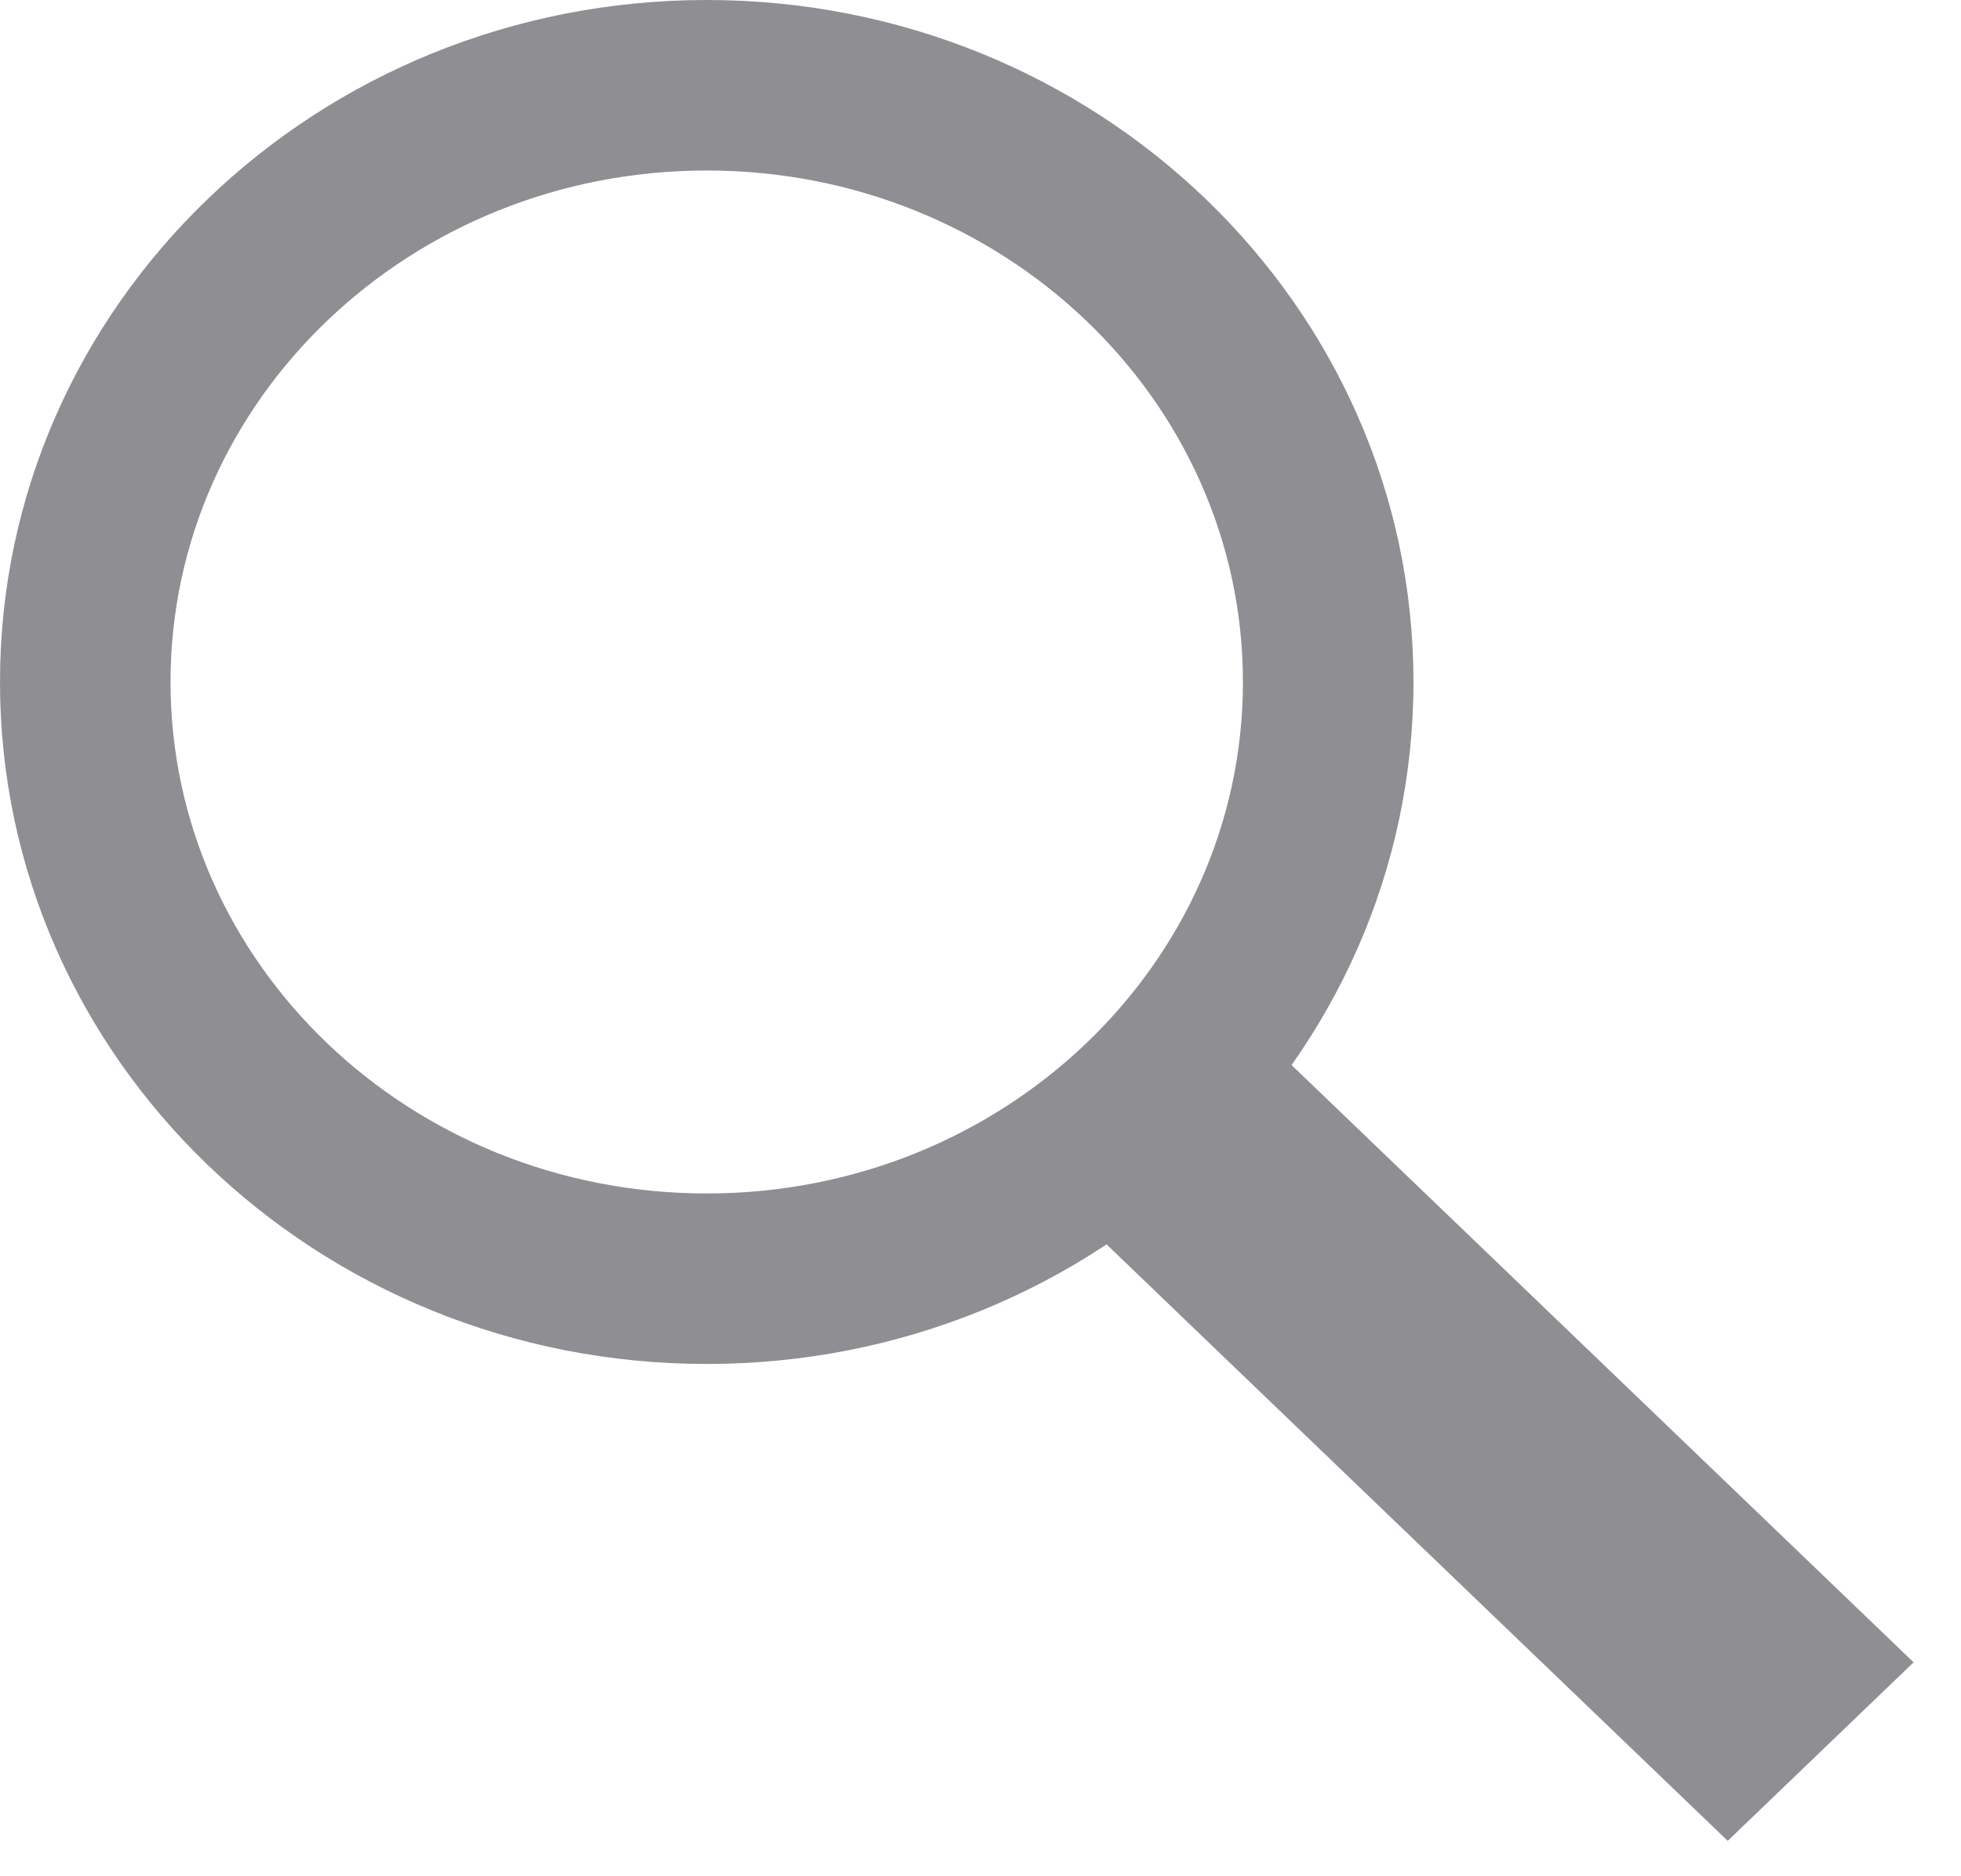
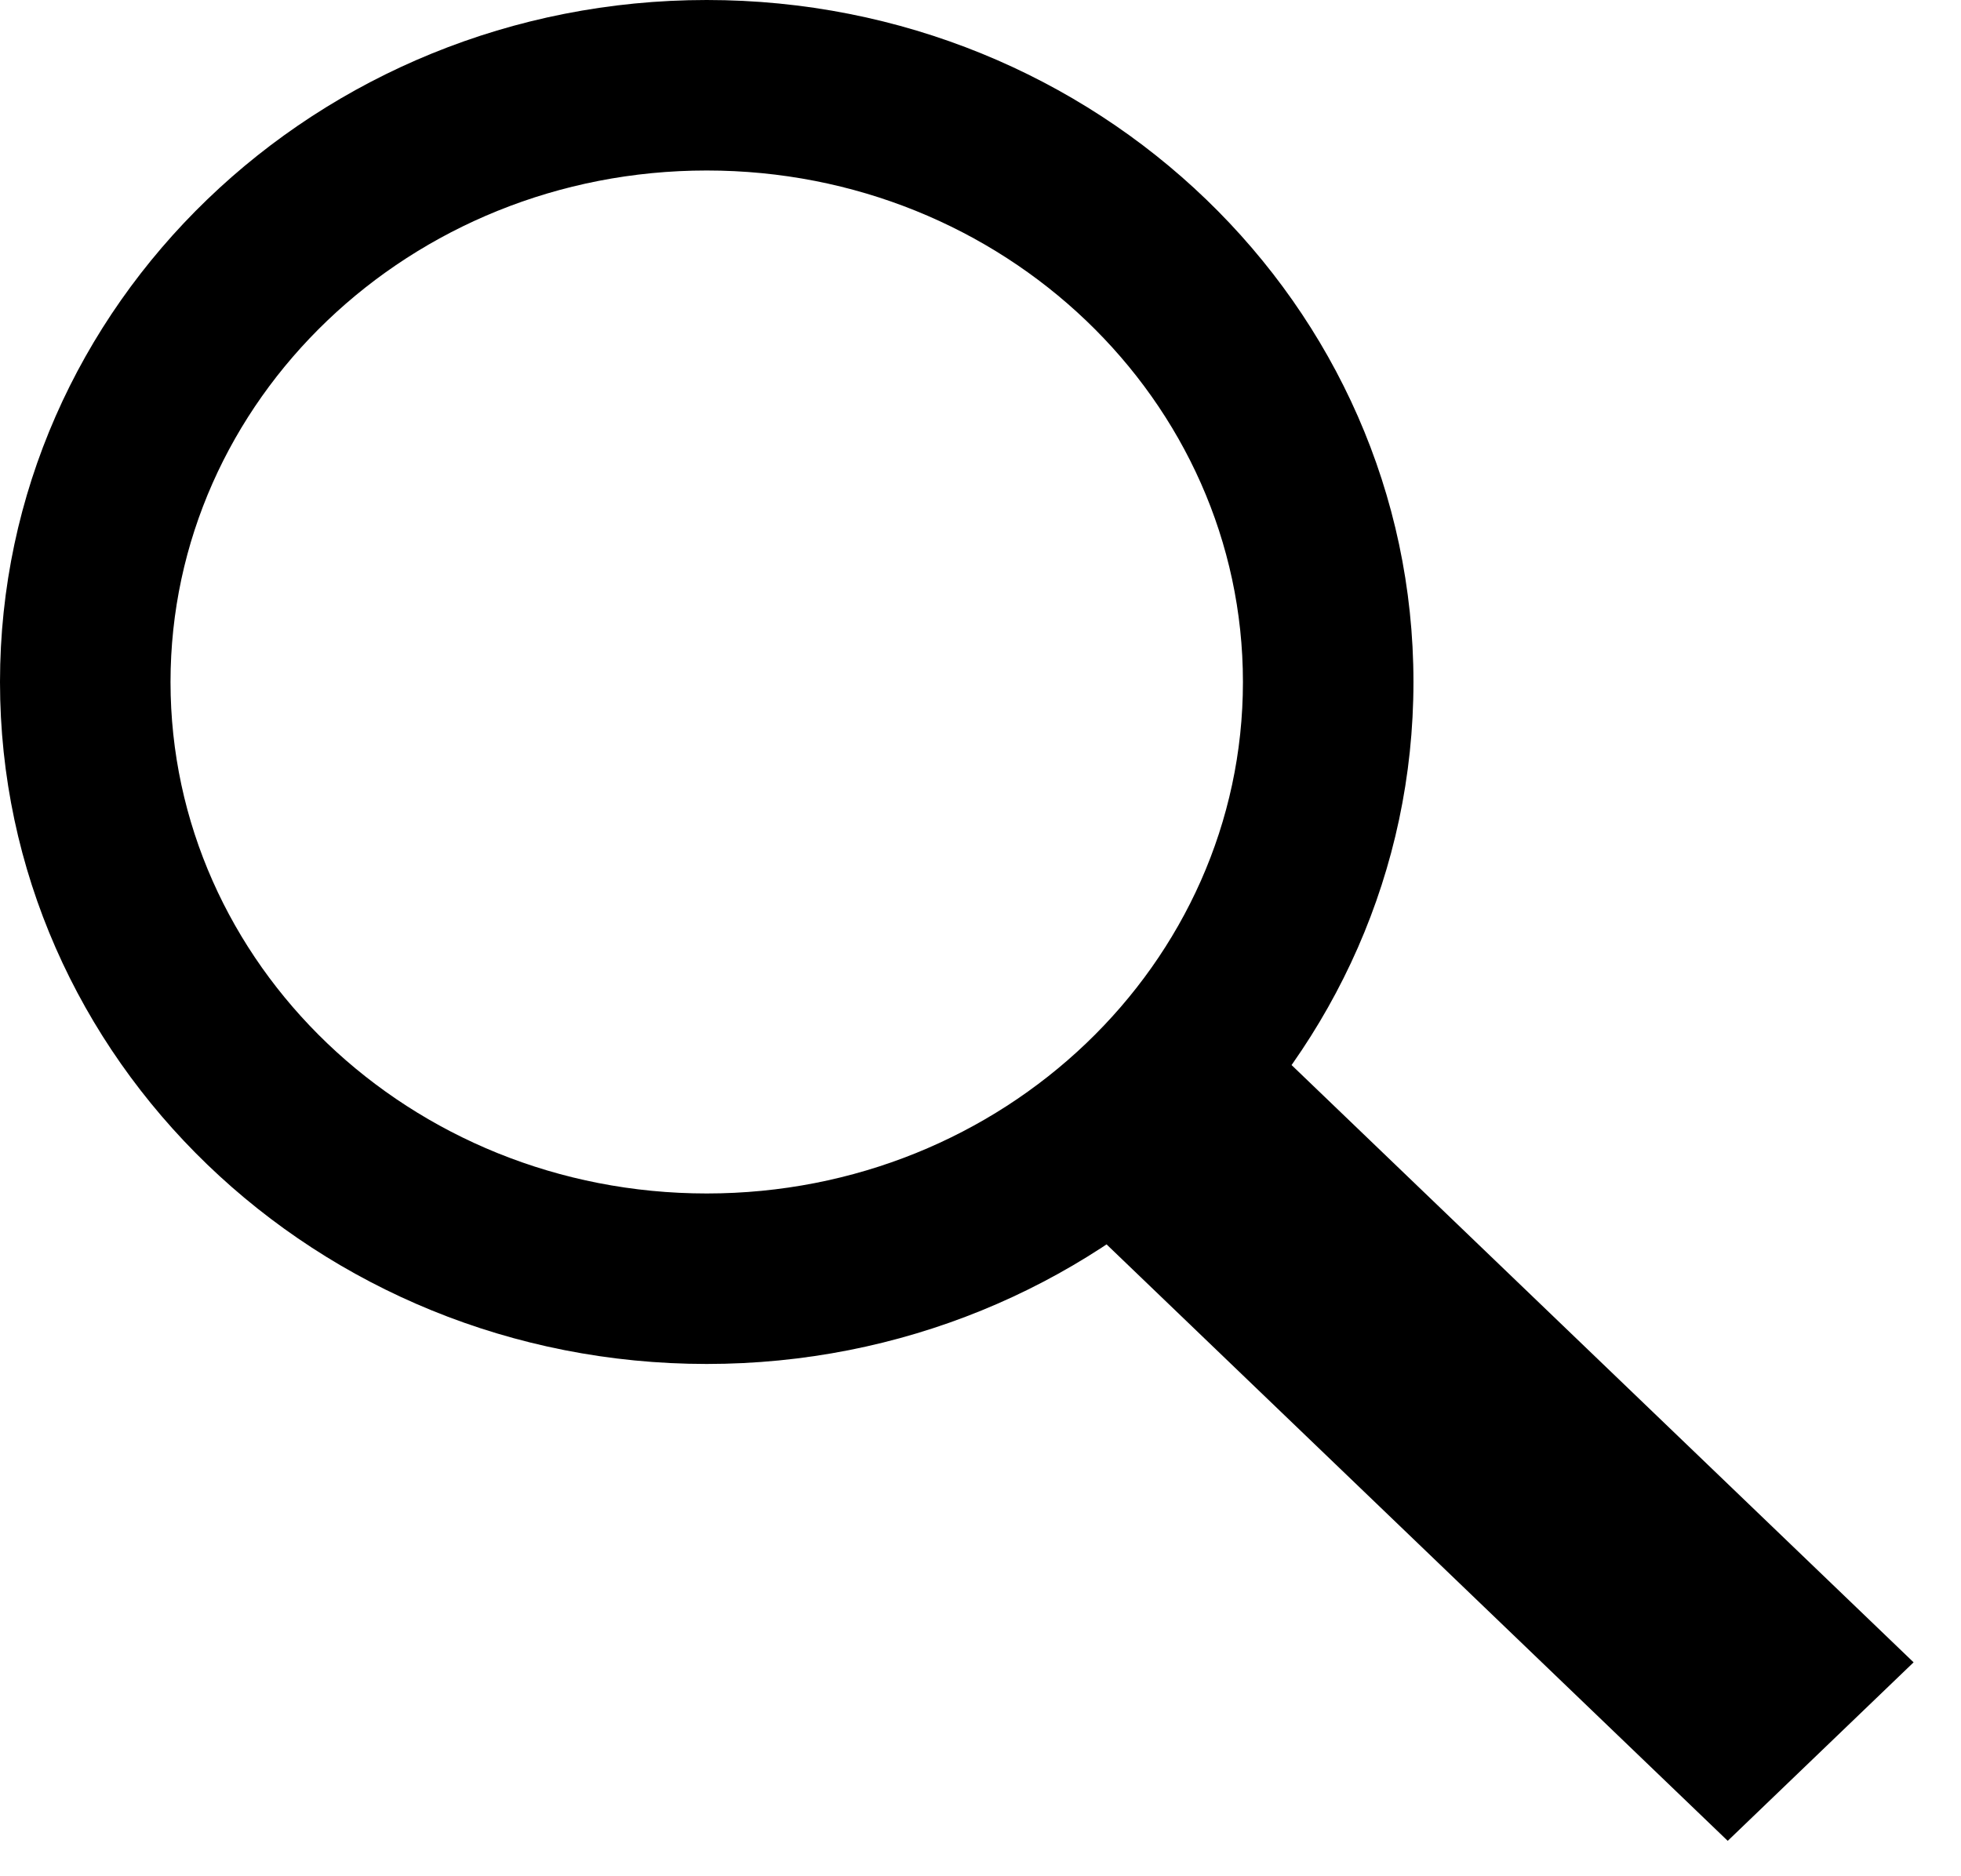
<svg xmlns="http://www.w3.org/2000/svg" viewBox="0 0 23 22">
-   <path fill="hsl(240, 2.3%, 56.7%)" d="M 11.836 13.5 L 14.016 11.406 L 22.444 19.5 L 20.264 21.594 L 11.836 13.5 Z M 8.289 14 C 11.771 14 14.578 11.304 14.578 8 C 14.578 4.696 11.771 2 8.289 2 C 4.807 2 2 4.696 2 8 C 2 11.304 4.807 14 8.289 14 Z M 8.289 16 C 3.72 16 0 12.428 0 8 C 0 3.572 3.72 0 8.289 0 C 12.858 0 16.578 3.572 16.578 8 C 16.578 12.428 12.858 16 8.289 16 Z" />
+   <style>
+         g:not(:target) {
+             display: none;
+         }
+         #light {
+             fill: hsl(255, 100%, 100%);
+         }
+         #dark {
+             fill: hsl(255, 0%, 0%);
+         }
+     </style>
+   <defs>
+     <symbol id="glyph">
+       <path d="M 11.836 13.5 L 14.016 11.406 L 22.444 19.5 L 20.264 21.594 L 11.836 13.5 Z M 8.289 14 C 11.771 14 14.578 11.304 14.578 8 C 14.578 4.696 11.771 2 8.289 2 C 4.807 2 2 4.696 2 8 C 2 11.304 4.807 14 8.289 14 Z M 8.289 16 C 3.72 16 0 12.428 0 8 C 0 3.572 3.72 0 8.289 0 C 12.858 0 16.578 3.572 16.578 8 C 16.578 12.428 12.858 16 8.289 16 Z" />
+     </symbol>
+   </defs>
+   <g id="light">
+     <use href="#glyph" />
+   </g>
+   <g id="dark">
+     <use href="#glyph" />
+   </g>
</svg>
